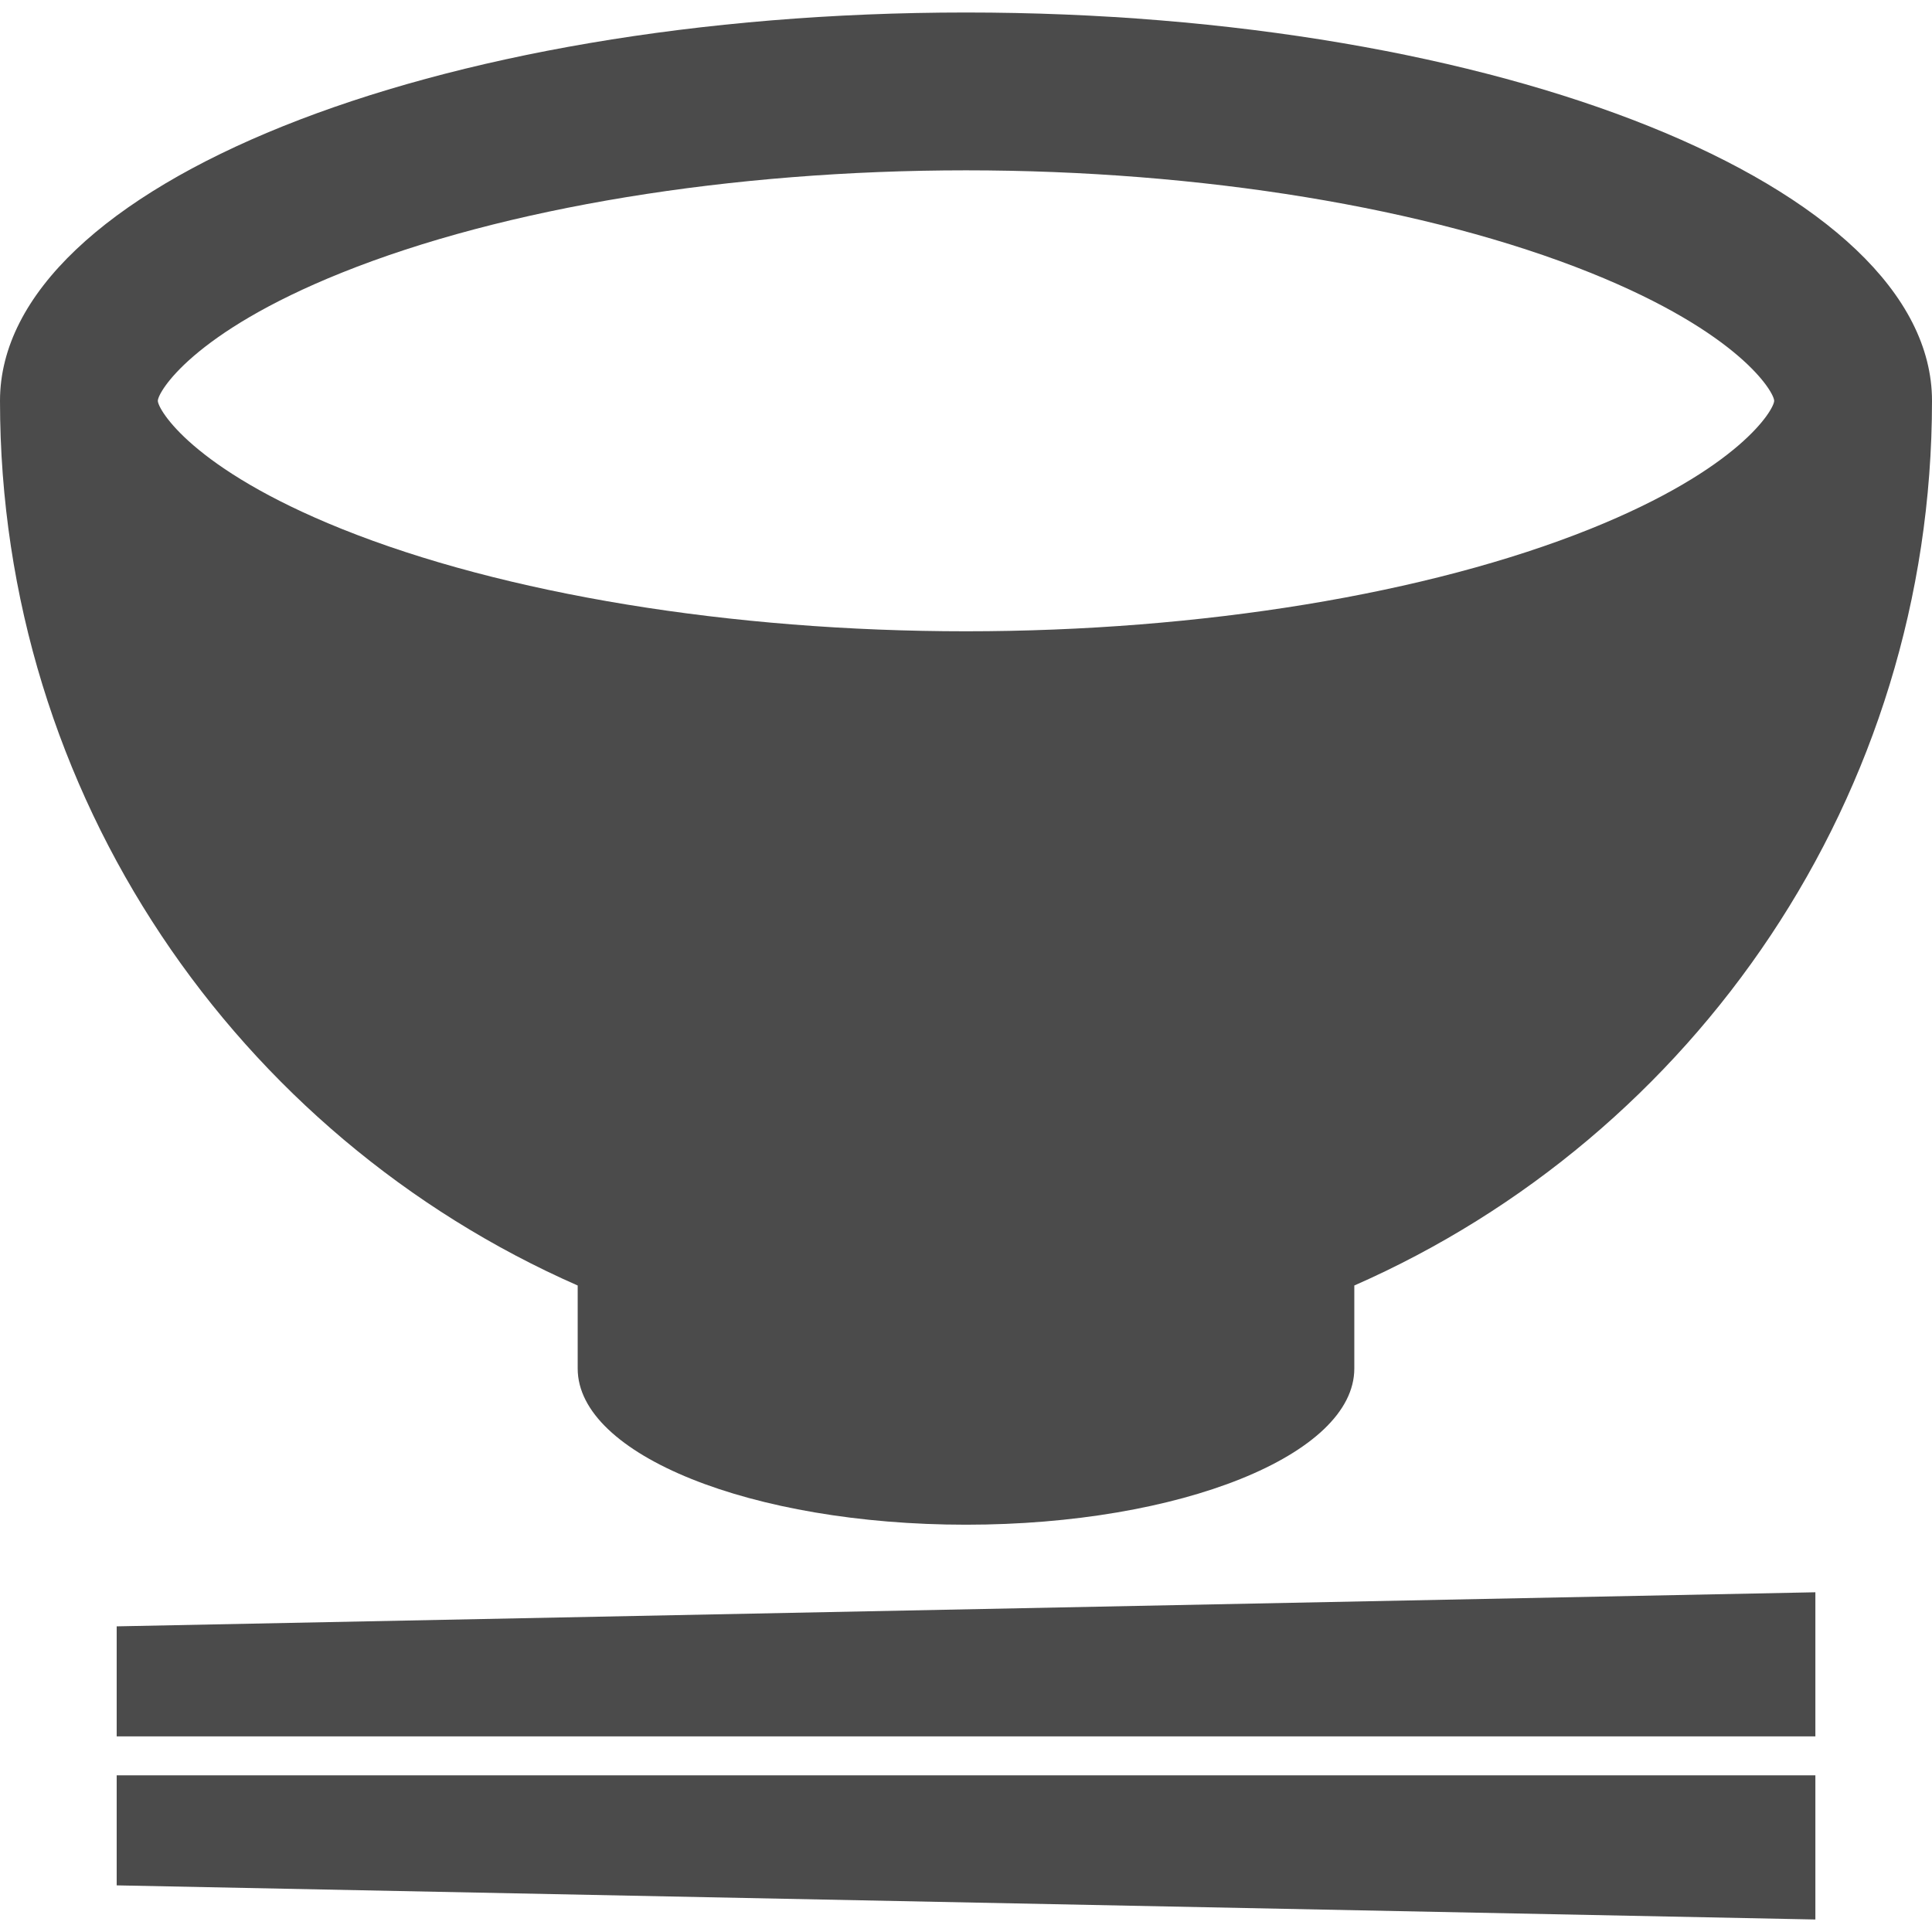
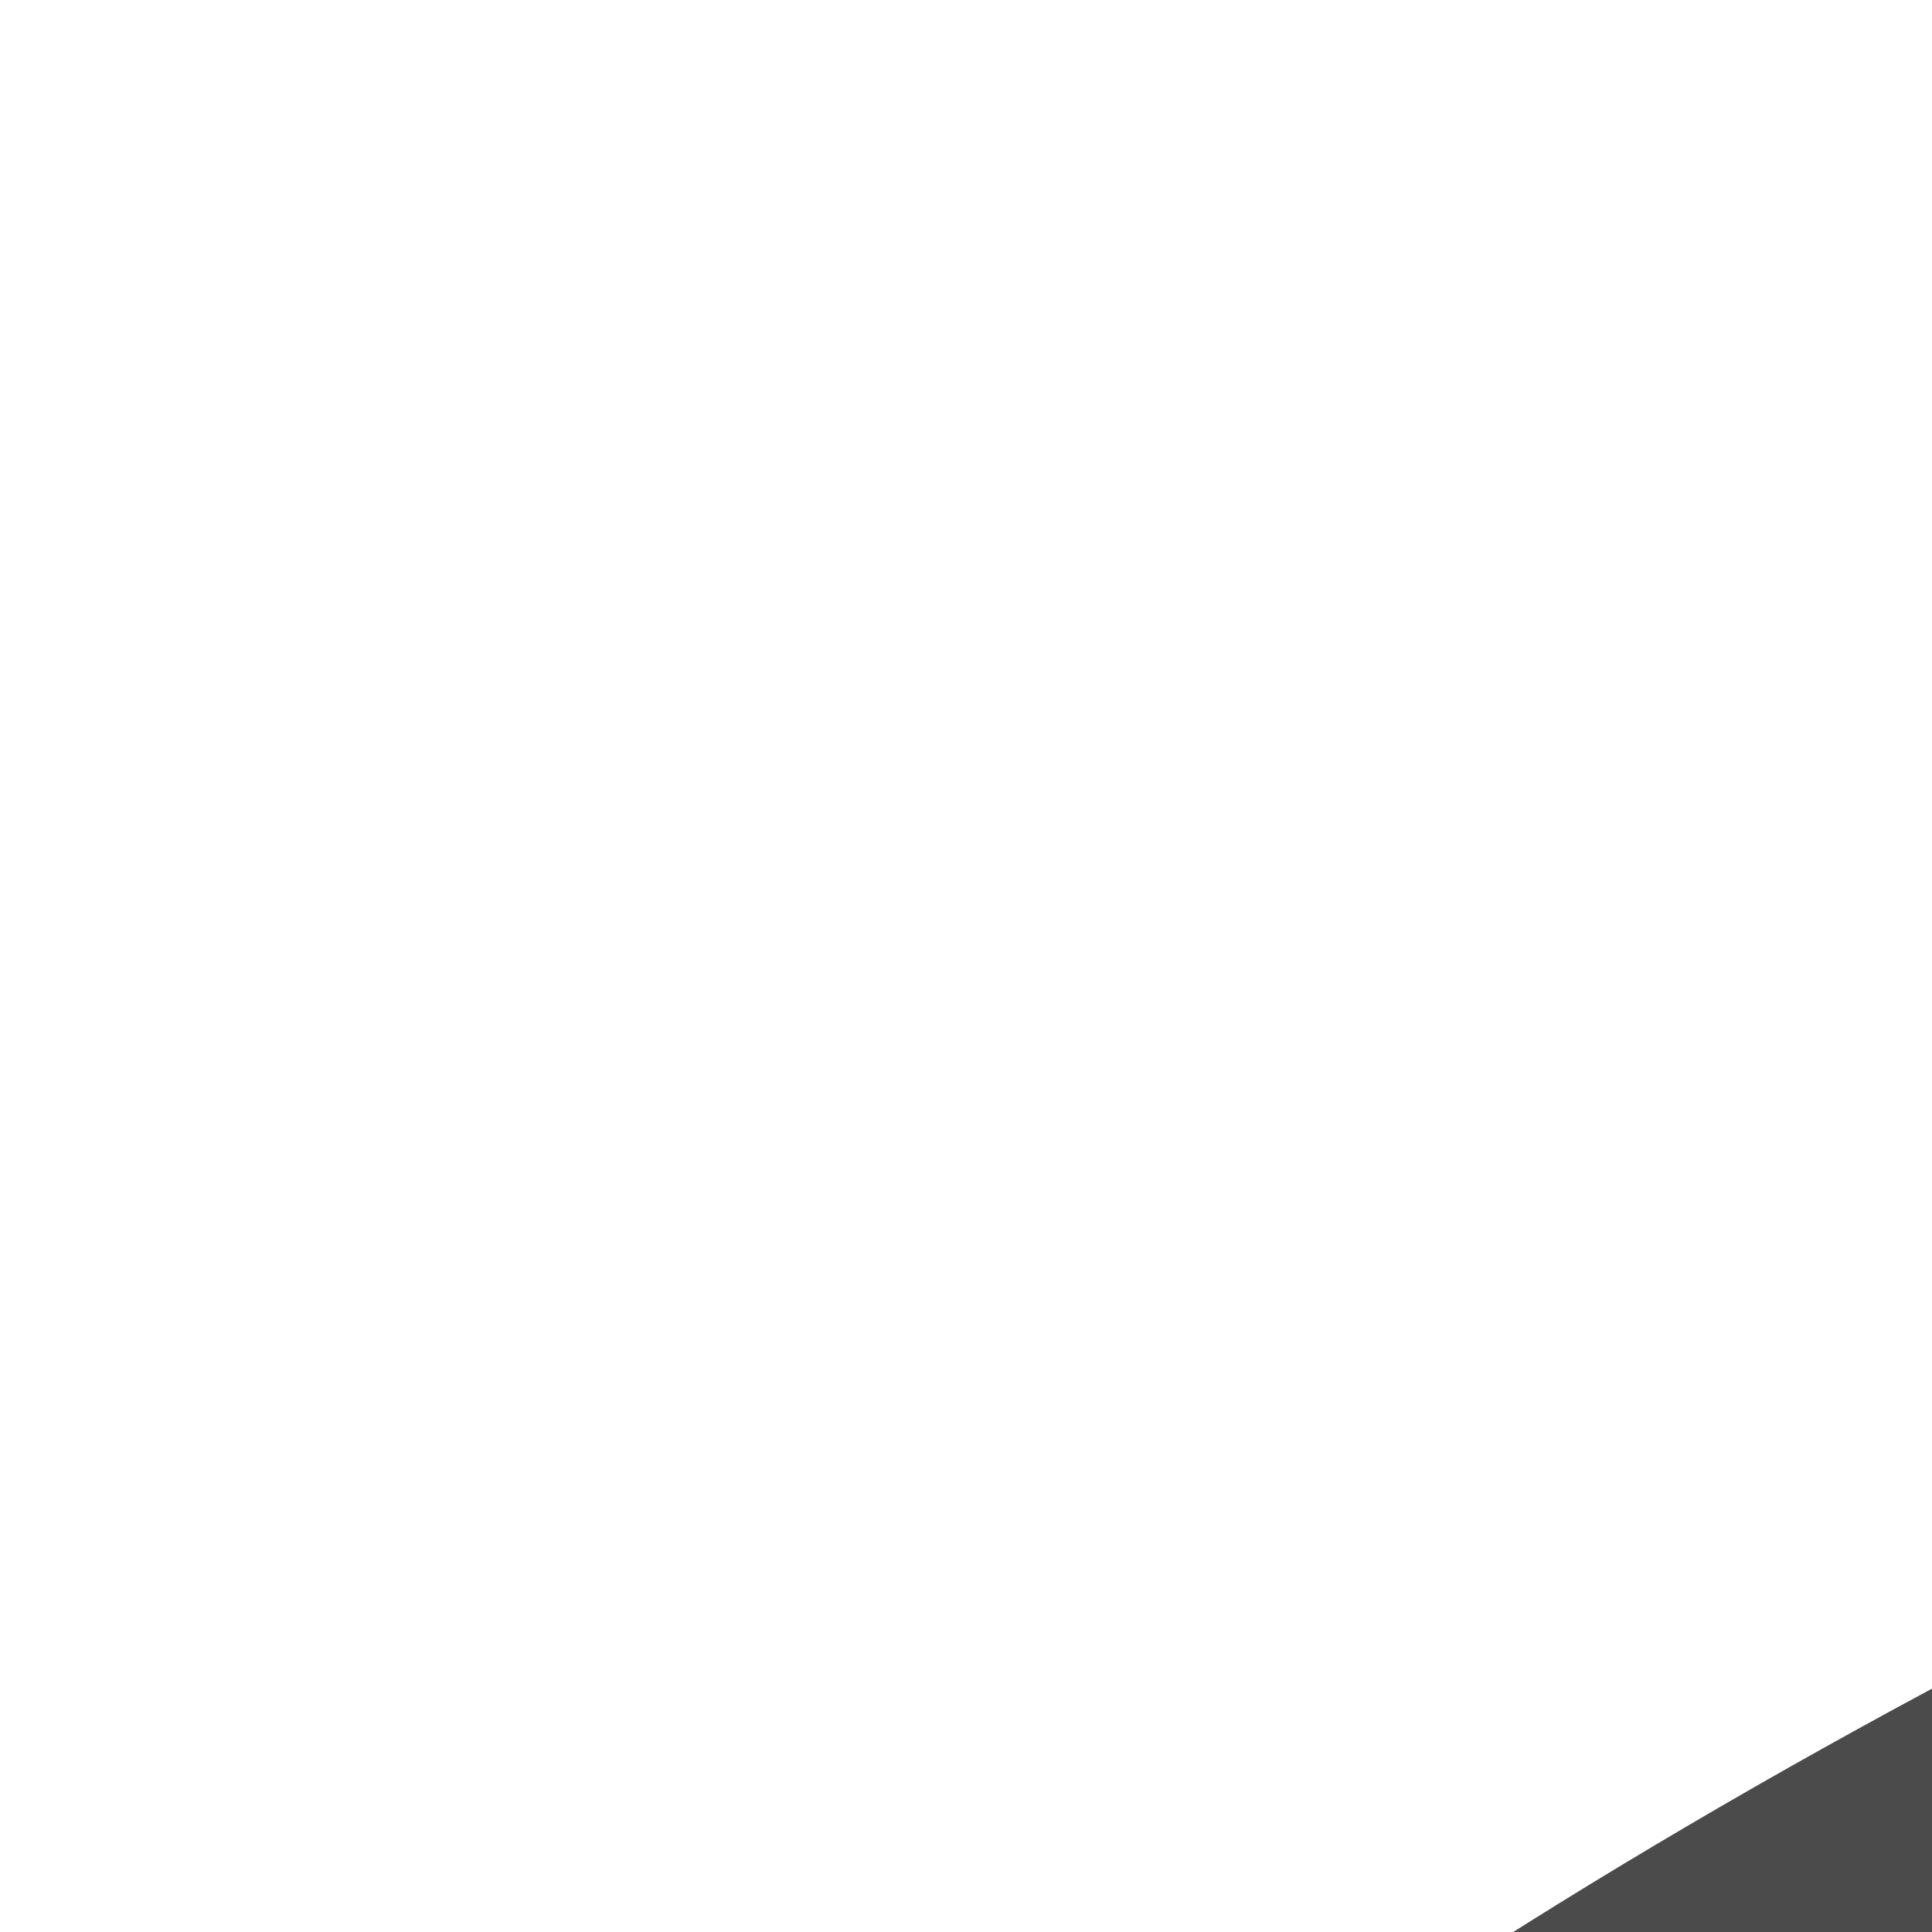
- <svg xmlns="http://www.w3.org/2000/svg" version="1.1" id="_x32_" x="0px" y="0px" width="51px" height="51px" viewBox="0 0 512 512" style="width: 25px; height: 25px; opacity: 1;" xml:space="preserve">
+ <svg xmlns="http://www.w3.org/2000/svg" version="1.1" id="_x32_" x="0px" y="0px" width="51px" height="51px" viewBox="0 0 51 51" style="width: 25px; height: 25px; opacity: 1;" xml:space="preserve">
  <style type="text/css">

	.st0{fill:#4B4B4B;}

</style>
  <g>
    <polygon class="st0" points="30.922,460.156 481.094,460.156 481.094,421.969 30.922,431  " style="fill: rgb(75, 75, 75);" />
    <polygon class="st0" points="30.922,499.641 481.094,508.688 481.094,470.484 30.922,470.484  " style="fill: rgb(75, 75, 75);" />
    <path class="st0" d="M153.094,340.672v22.016c0,22.844,46.078,41.375,102.906,41.375s102.906-18.531,102.906-41.375v-22.016   C449.047,301.063,512,211,512,106.219C512,49.391,397.391,3.313,256,3.313C114.625,3.313,0,49.391,0,106.219   C0,211,62.969,301.063,153.094,340.672z M41.828,106.219c0-2.234,8.984-17.984,48.75-33.953   C133.469,55.031,193.75,45.141,256,45.141s122.531,9.891,165.438,27.125c39.75,15.969,48.734,31.719,48.734,33.953   s-8.984,17.969-48.734,33.953C378.531,157.406,318.25,167.297,256,167.297s-122.531-9.891-165.422-27.125   C50.813,124.188,41.828,108.453,41.828,106.219z" style="fill: rgb(75, 75, 75);" />
  </g>
</svg>
